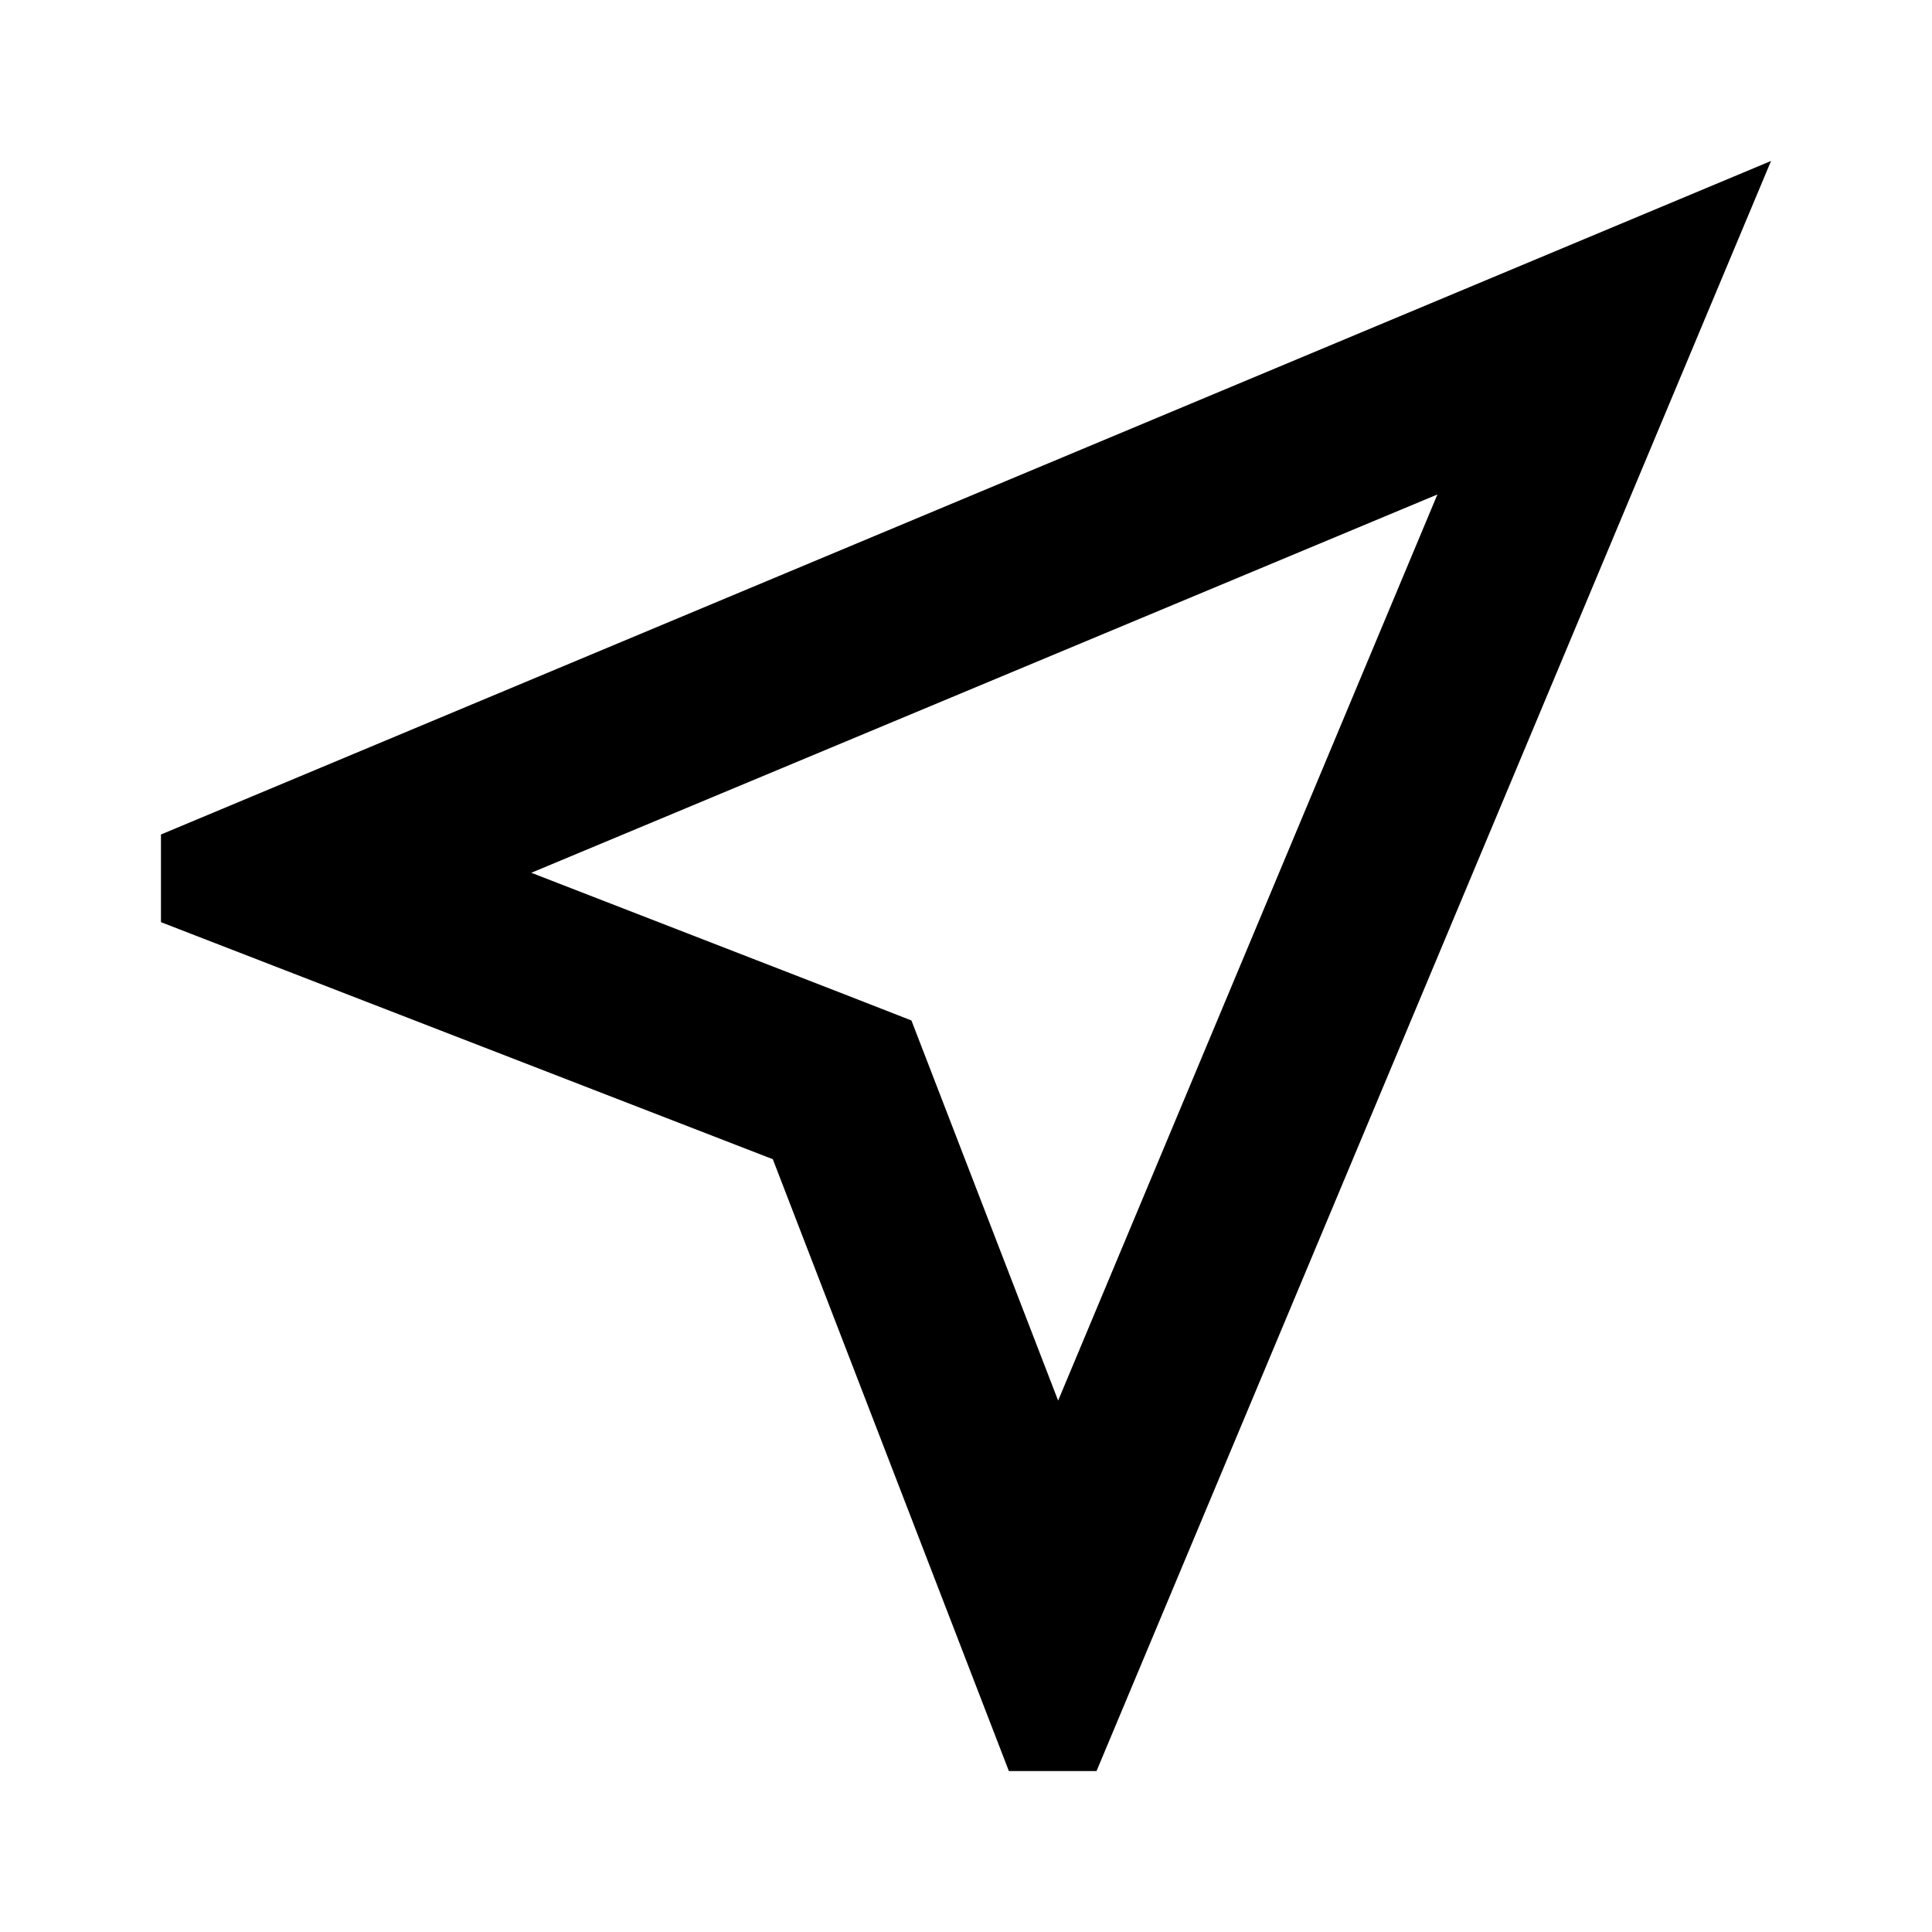
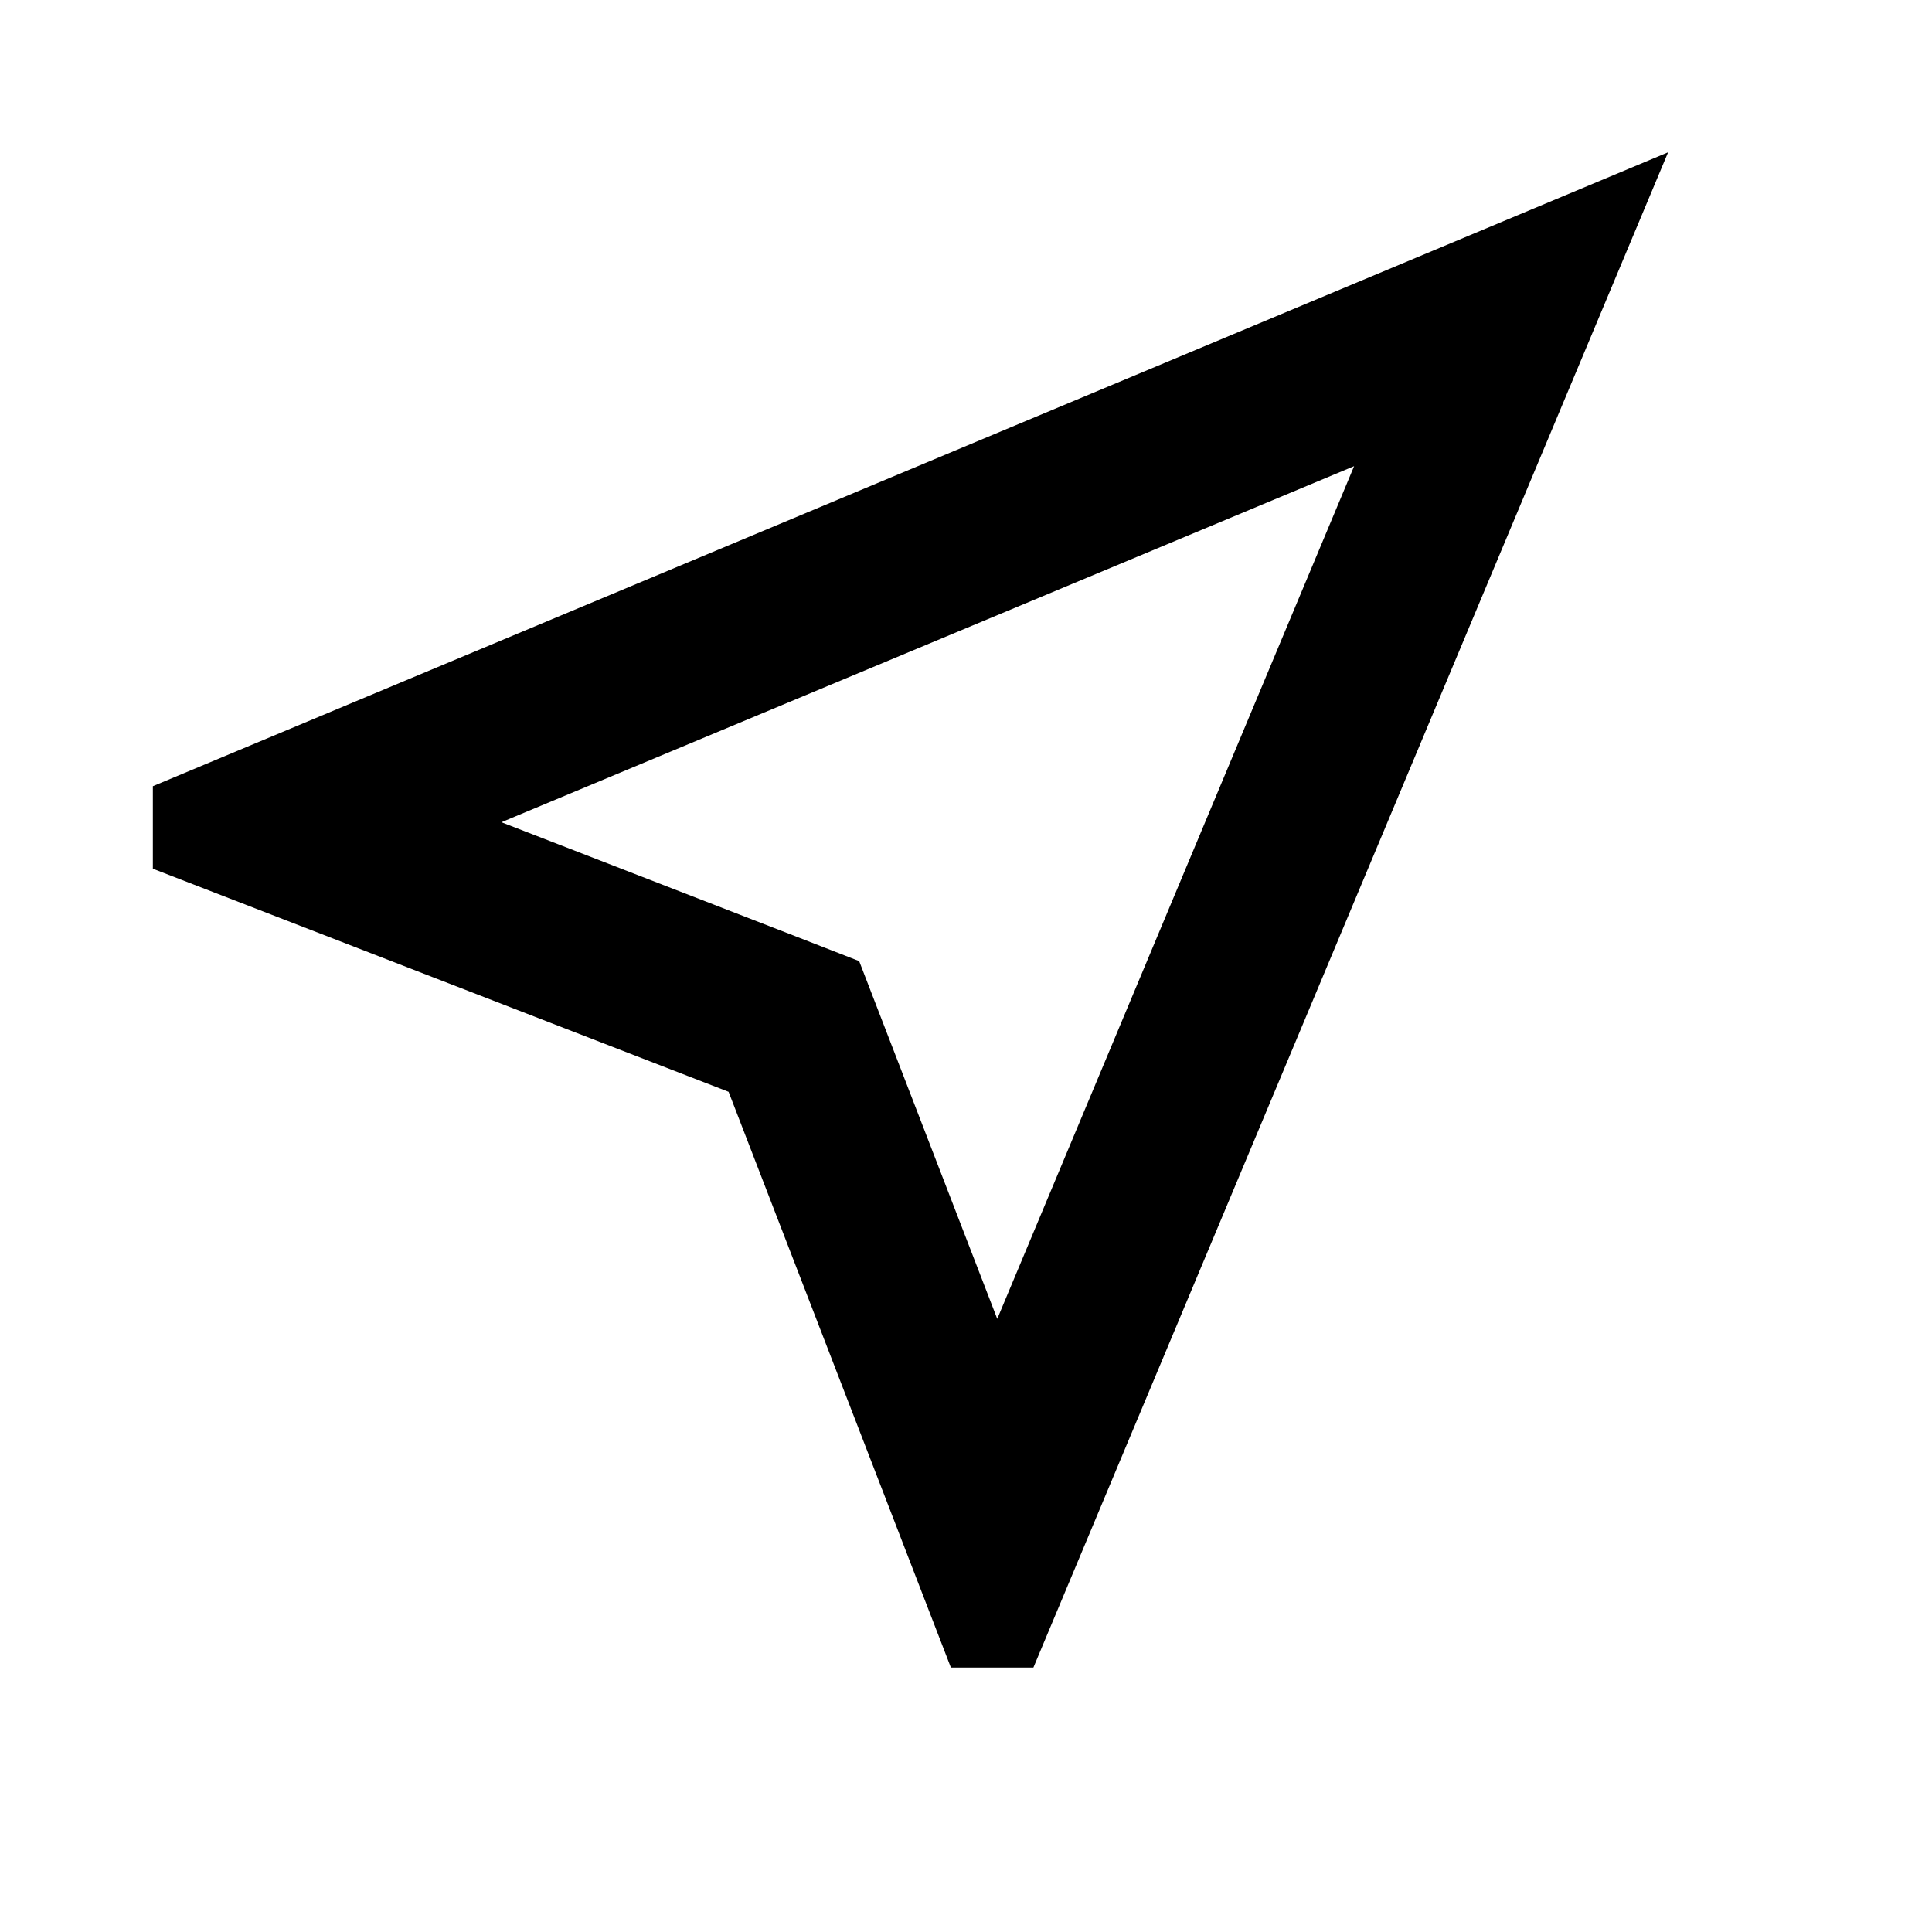
- <svg xmlns="http://www.w3.org/2000/svg" width="16" height="16" viewBox="0 0 16 16" fill="none">
-   <rect width="16" height="16" fill="none" />
-   <path fill-rule="evenodd" clip-rule="evenodd" d="M1.333 6.911L14.667 1.333L9.081 14.667H8.355L6.4 9.6L1.333 7.637V6.911ZM8.763 11.599L11.904 4.095L4.4 7.228L6.941 8.214L7.548 8.451L8.763 11.599Z" fill="black" />
+ <svg xmlns="http://www.w3.org/2000/svg" width="17" height="17" viewBox="0 0 17 17" fill="none">
+   <rect width="17" height="17" fill="none" />
+   <path fill-rule="evenodd" clip-rule="evenodd" d="M1.345 6.918L14.678 1.34L9.093 14.673H8.367L6.411 9.607L1.345 7.644V6.918ZM8.775 11.605L11.915 4.102L4.412 7.235L6.952 8.22L7.56 8.457L8.775 11.605Z" fill="black" />
</svg>
